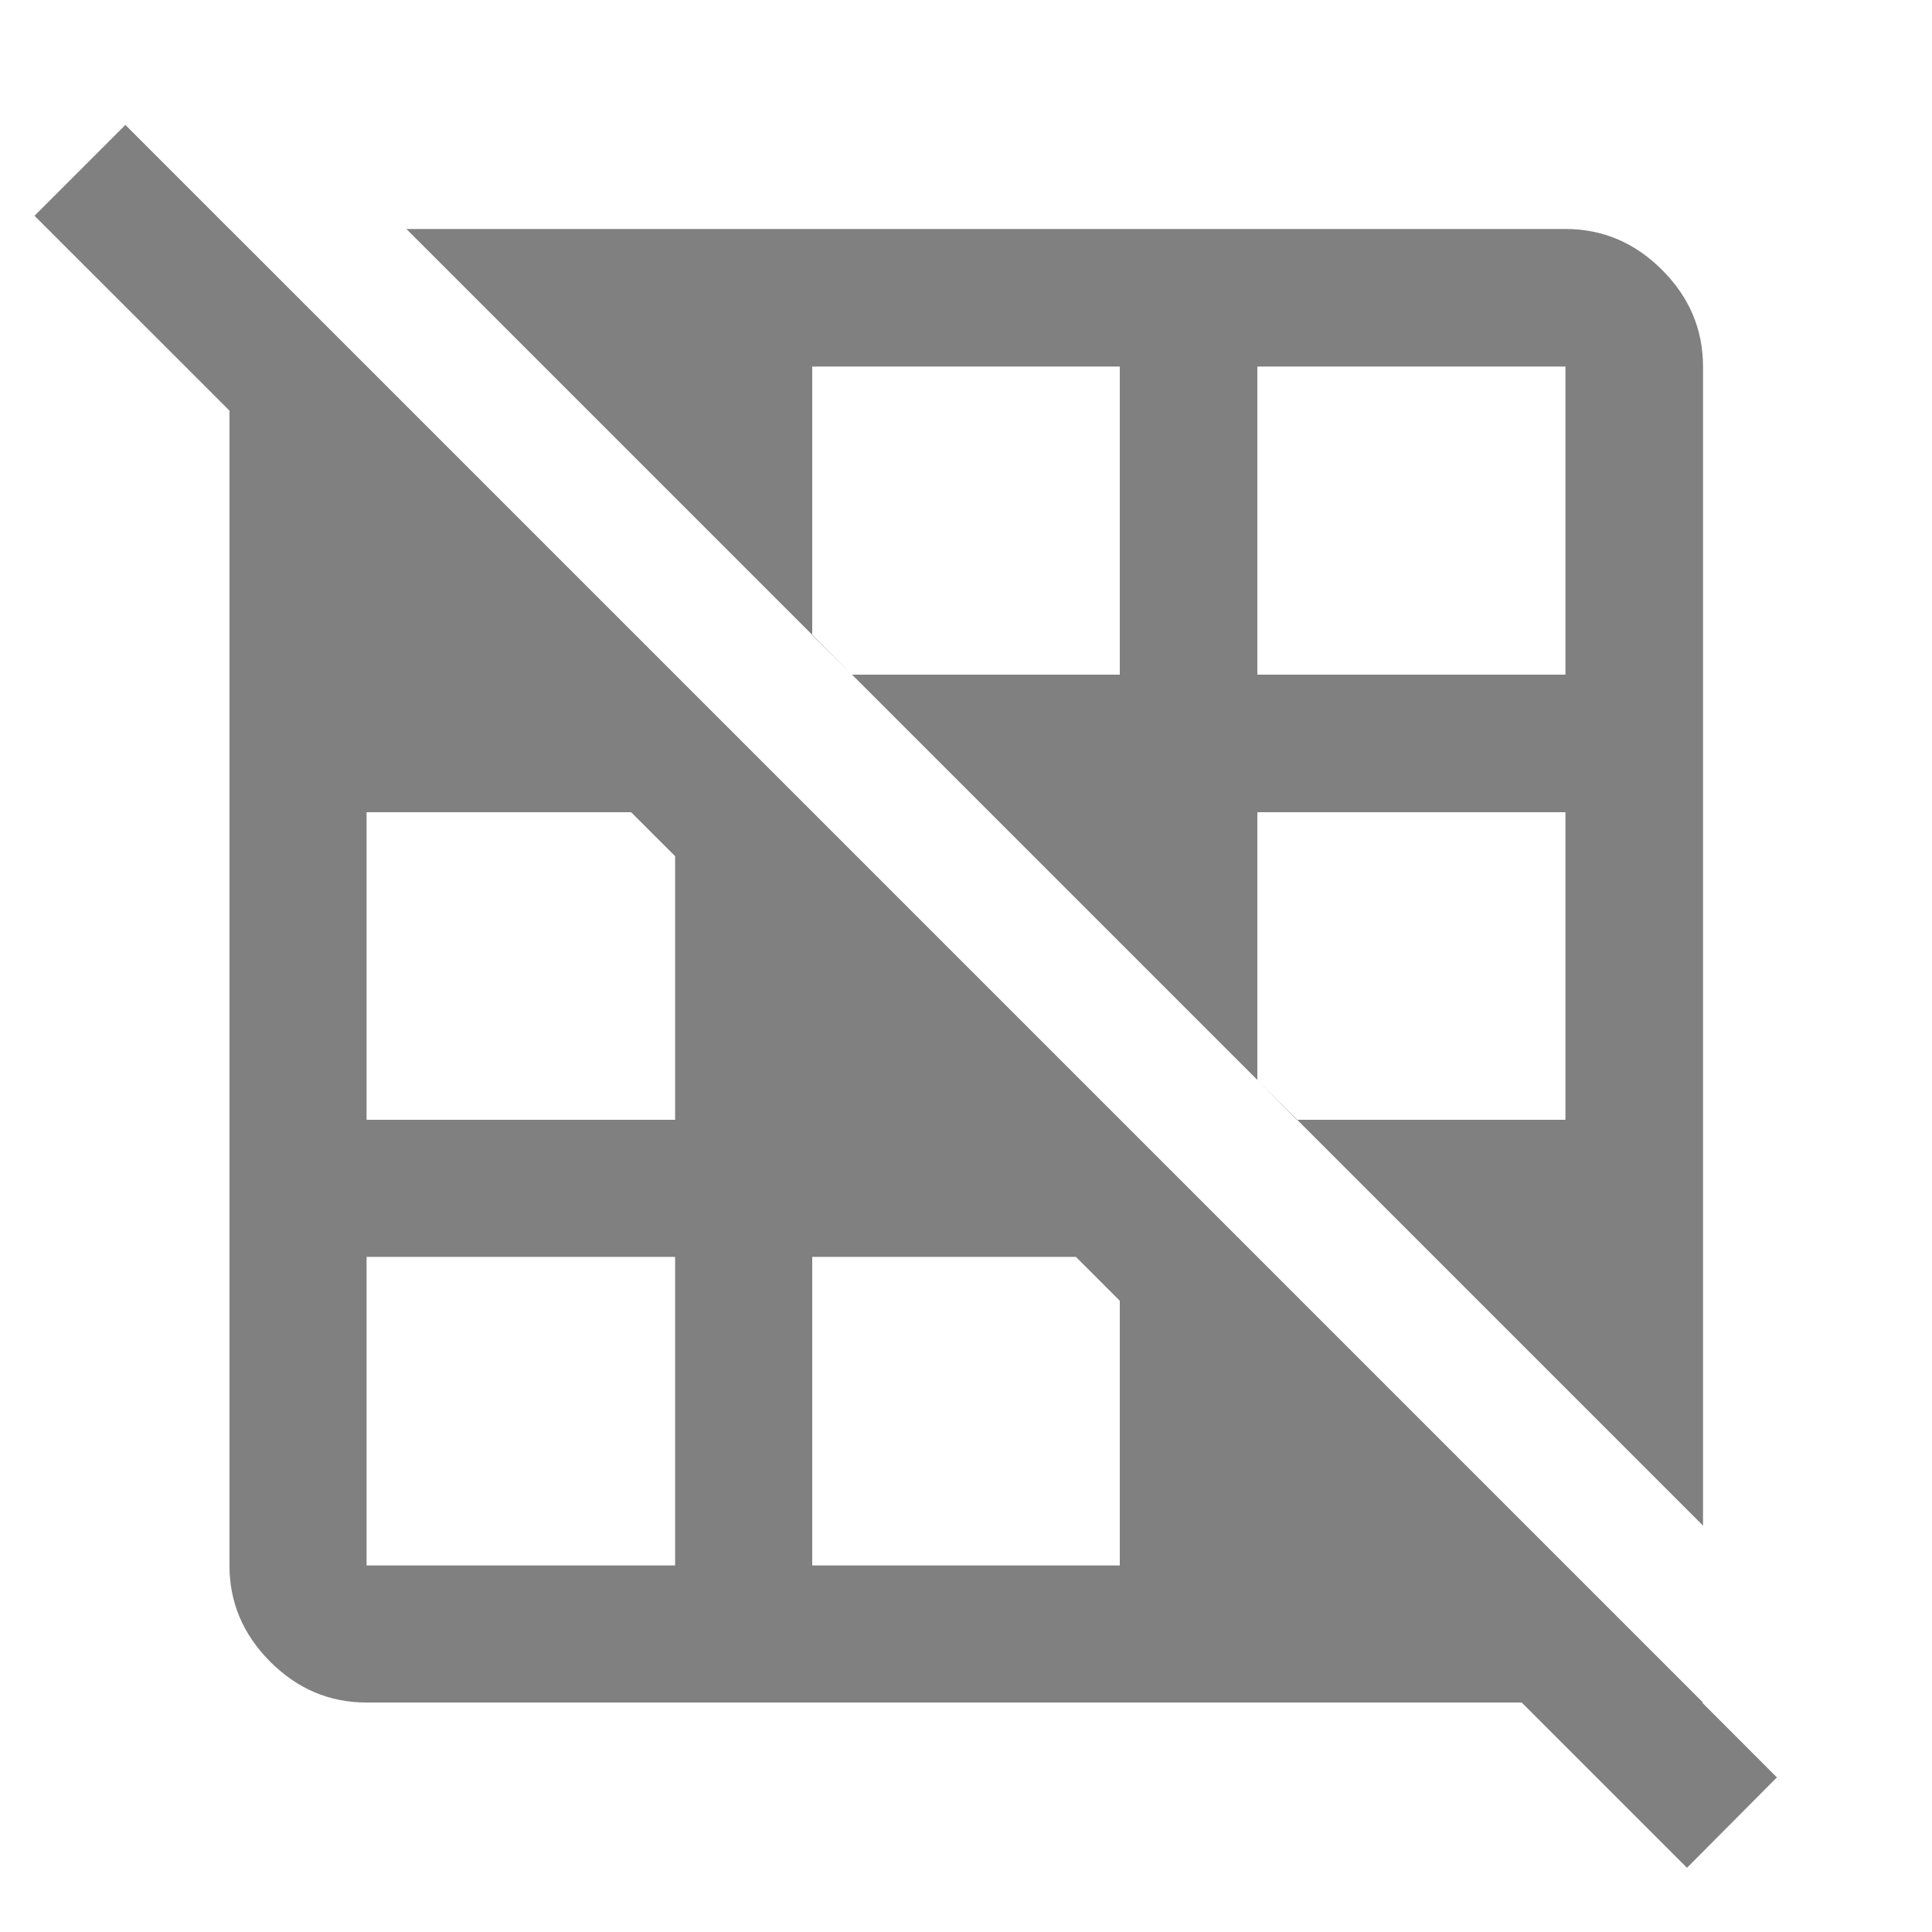
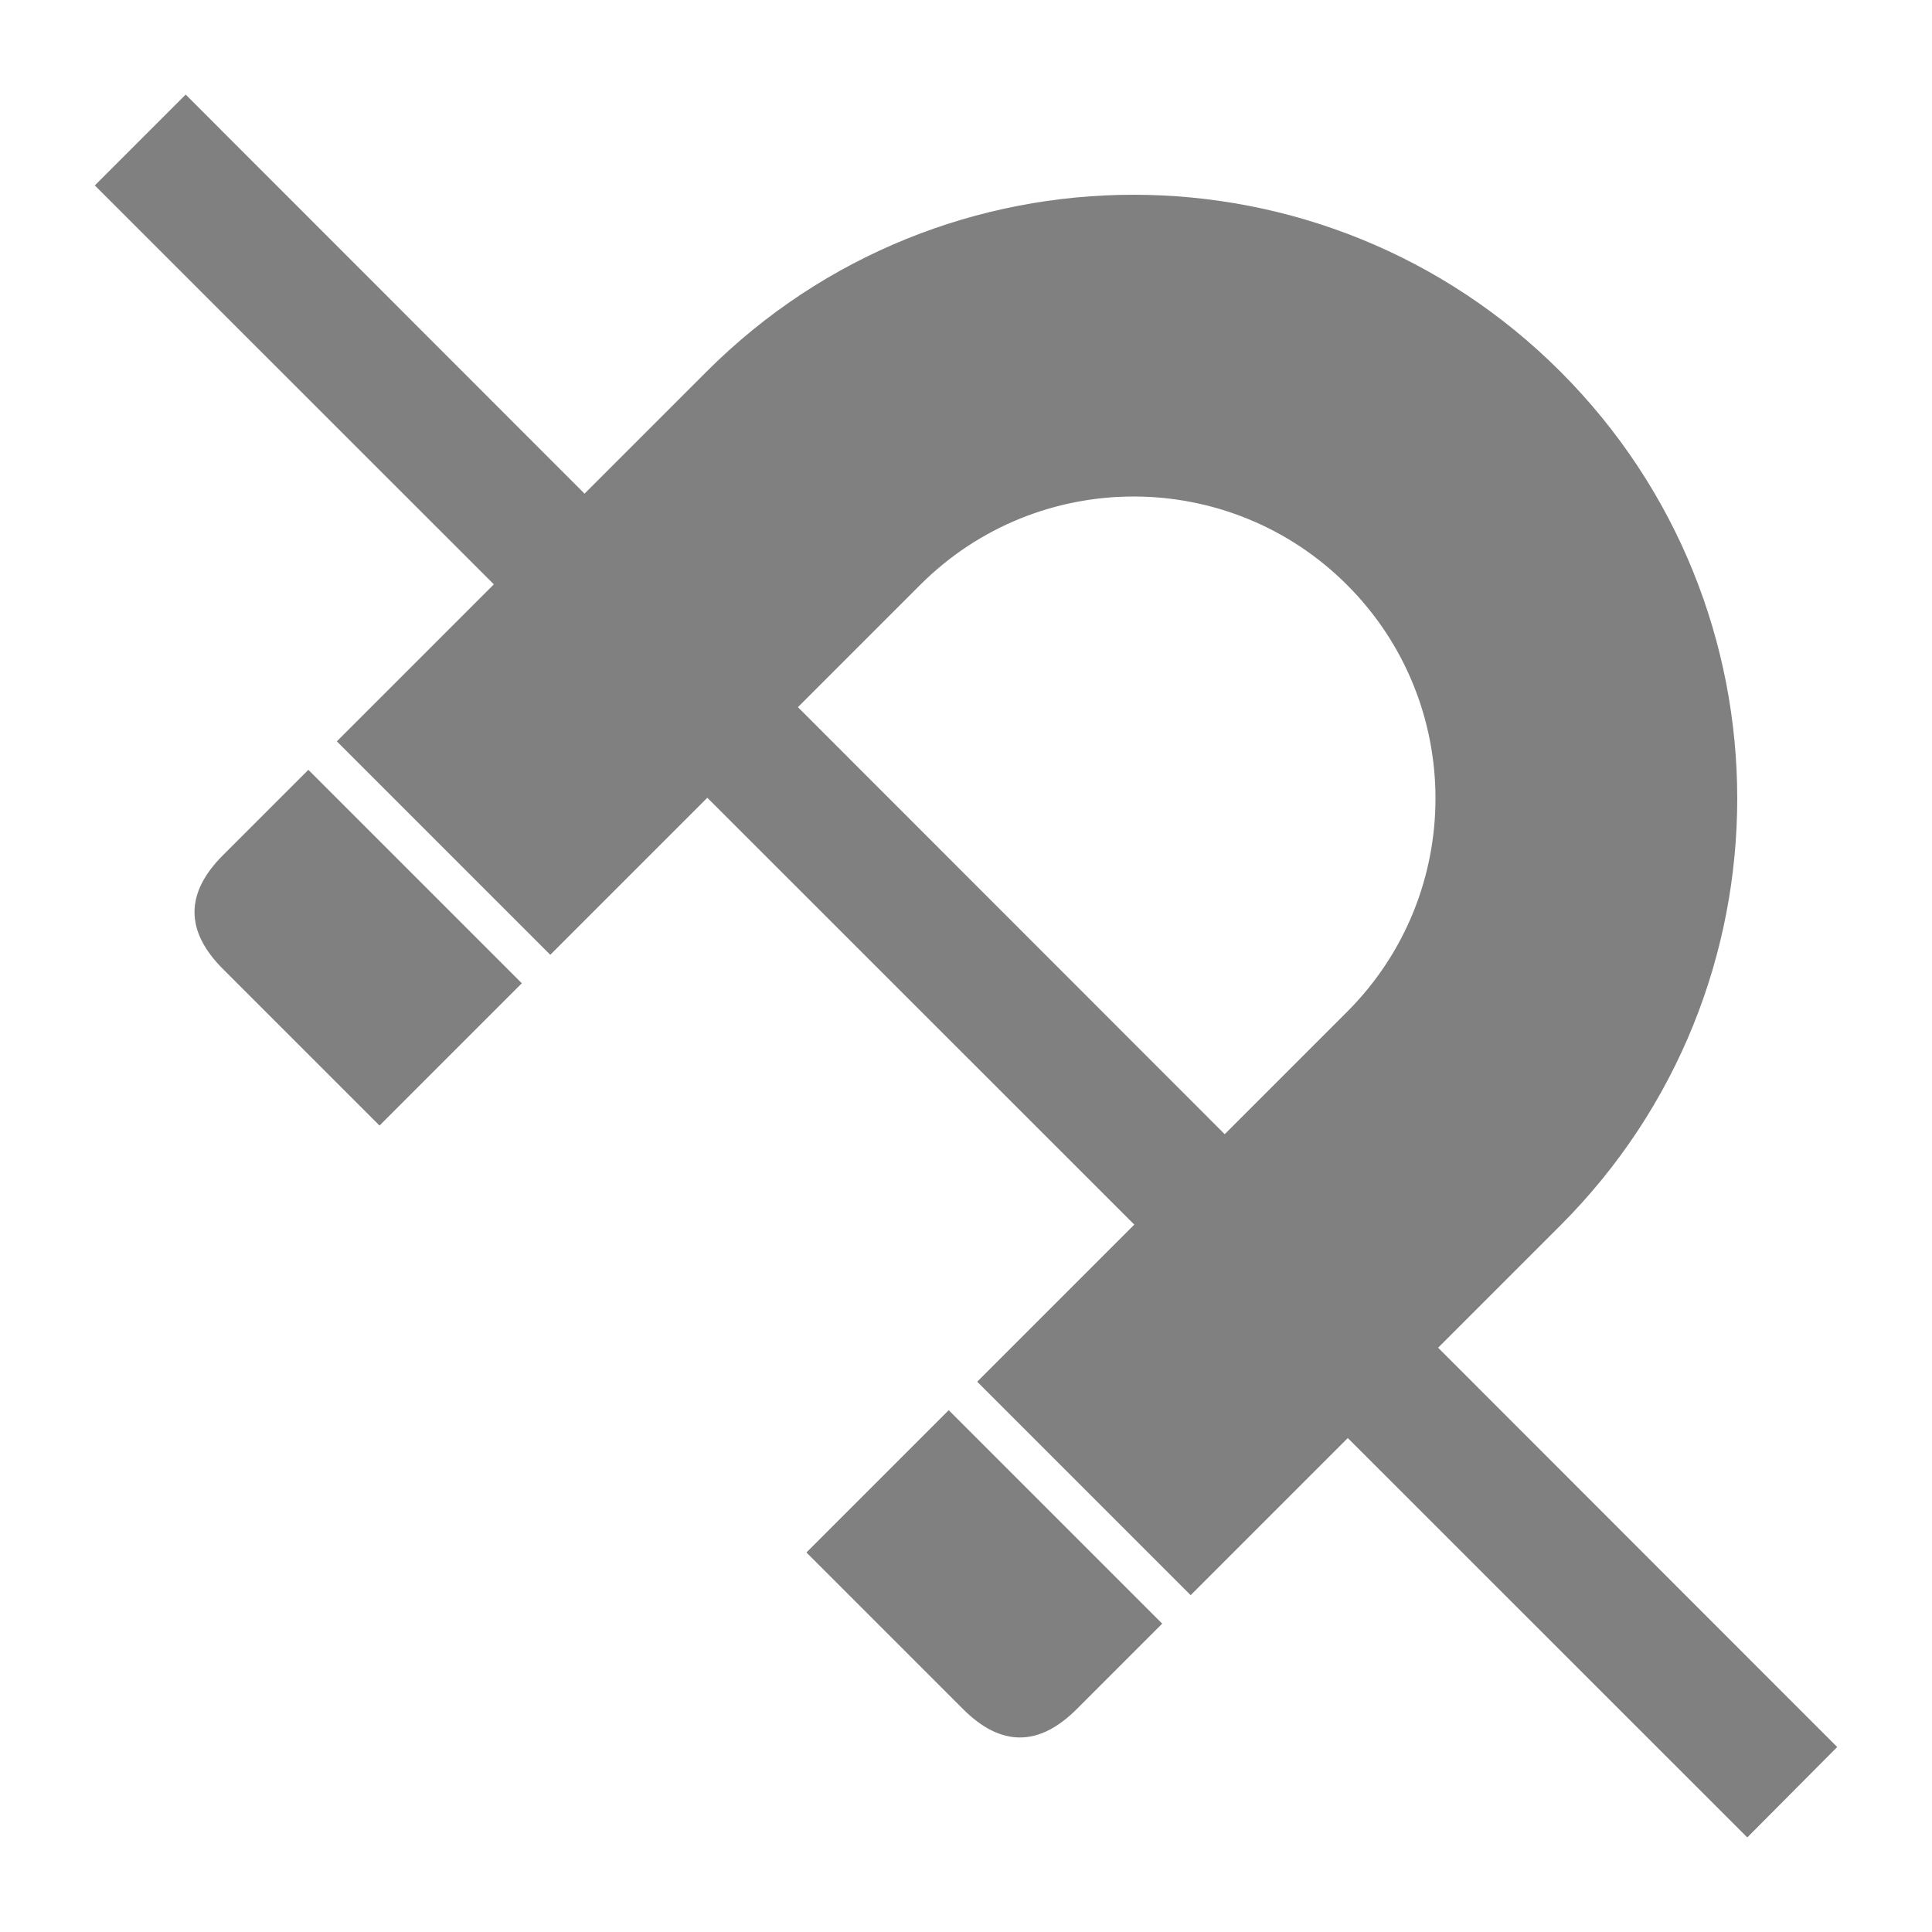
- <svg xmlns="http://www.w3.org/2000/svg" height="48px" viewBox="0 -960 960 960" width="48px" fill="#808080">
-   <path d="M335.46-182.15v-153.31H182.15v153.31h153.31Zm220.95 0v-131.61l-21.69-21.7H403.59v153.31h152.82Zm68.37 0Zm87.68-153.31Zm-377-68.13v-131.37l-21.7-21.45H182.15v152.82h153.31Zm68.13 0Zm374.26 0v-152.82H624.78v133.04l19.55 19.78h133.52ZM492.46-555.46Zm-310.31-69.32Zm374.26 0v-153.07H403.59v133.52l19.78 19.55h133.04Zm221.44 0v-153.07H624.78v153.07h153.07ZM271.02-776.89Zm575.2 574.96L201.93-846.22h575.92q27.7 0 48.03 20.34 20.34 20.33 20.34 48.03v575.92Zm-664.07 87.91q-27.6 0-47.86-20.27-20.27-20.26-20.27-47.86v-664.07l732.2 732.2H182.15Zm656.11 82.11L17.15-852.78l45.15-45.15 820.63 821.1-44.67 44.92Z" />
+ <svg xmlns="http://www.w3.org/2000/svg" height="48px" viewBox="0 -960 960 960" width="48px" fill="#808080" version="1.1" id="svg1" xml:space="preserve">
+   <defs id="defs1" />
+   <path d="M 167.365,-591.63 351.213,-775.477 a 300,300 0 0 1 424.264,424.264 L 591.63,-167.365 485.563,-273.431 669.411,-457.279 A 150,150 0 0 0 457.279,-669.411 l -183.848,183.848 z m -14.142,14.142 106.066,106.066 -70.711,70.711 -77.782,-77.782 q -28.284,-28.284 0,-56.569 z m 318.198,318.198 106.066,106.066 -42.426,42.426 q -28.284,28.284 -56.569,0 l -77.782,-77.782 z" id="path1-2" style="fill:#808080" />
+   <path d="M 868.22,-46.99 47.11,-867.86 92.26,-913.01 912.89,-91.91 Z" id="path1-5" style="fill:#808080" />
</svg>
